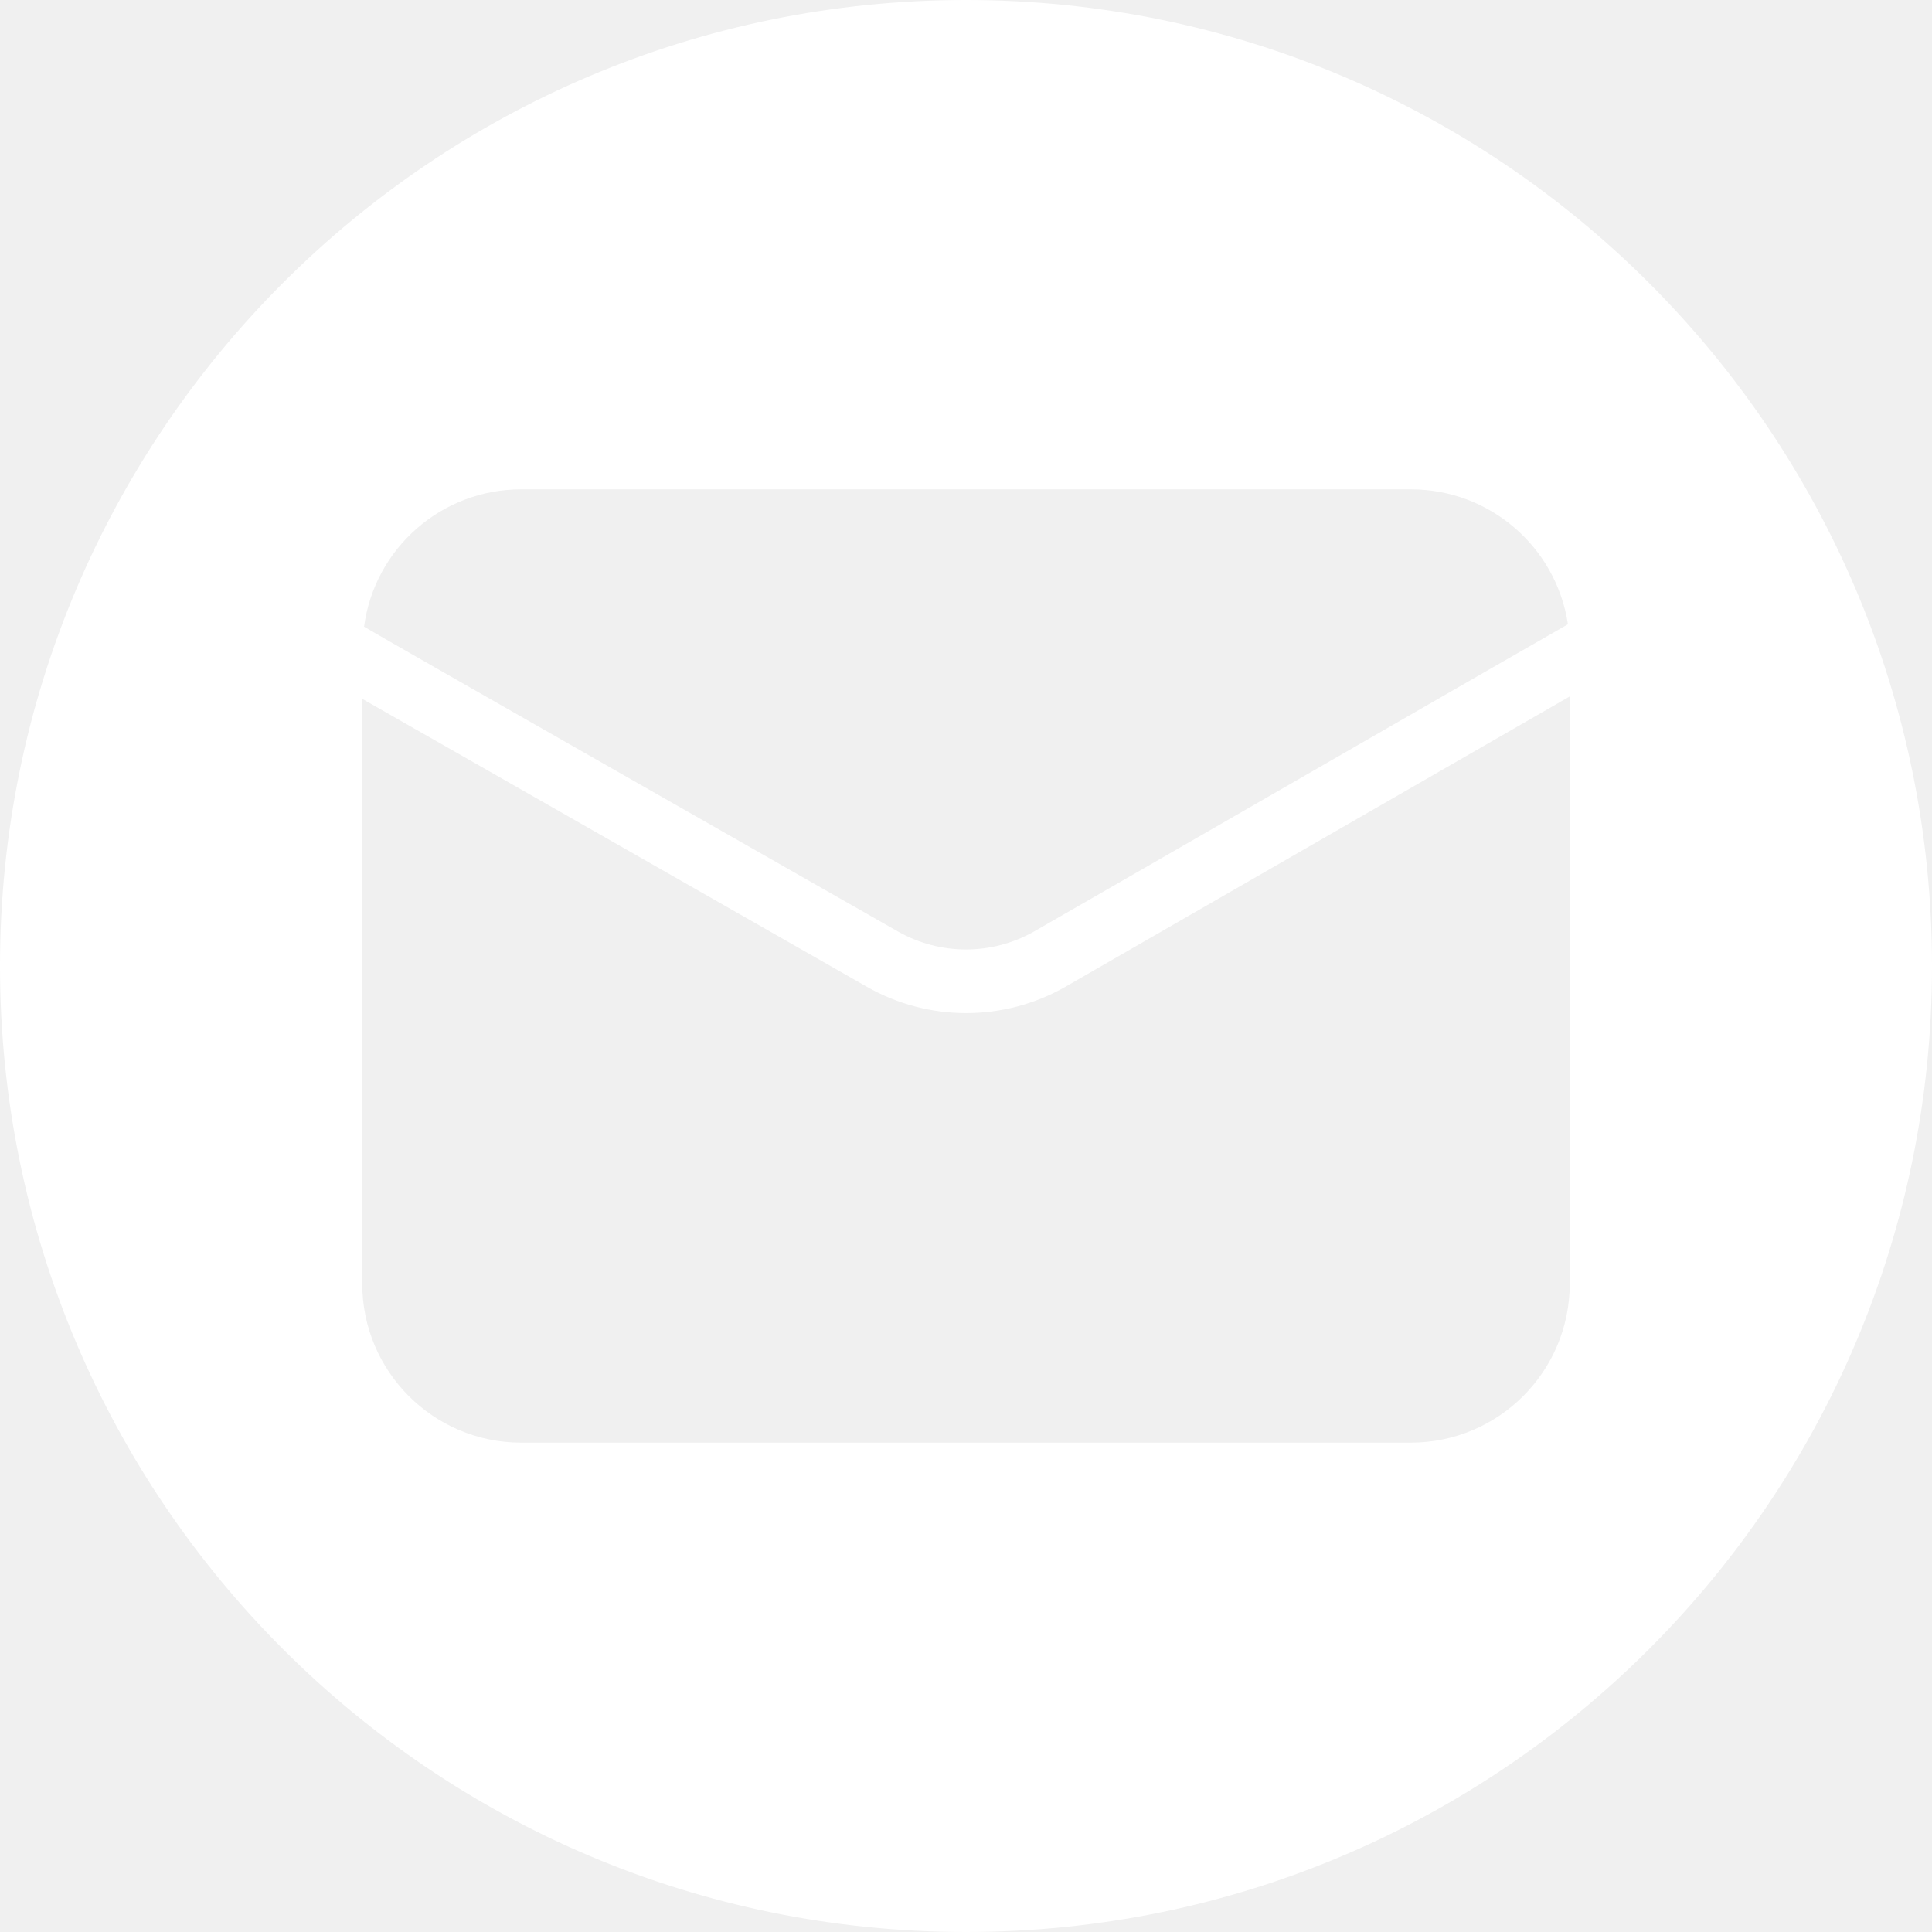
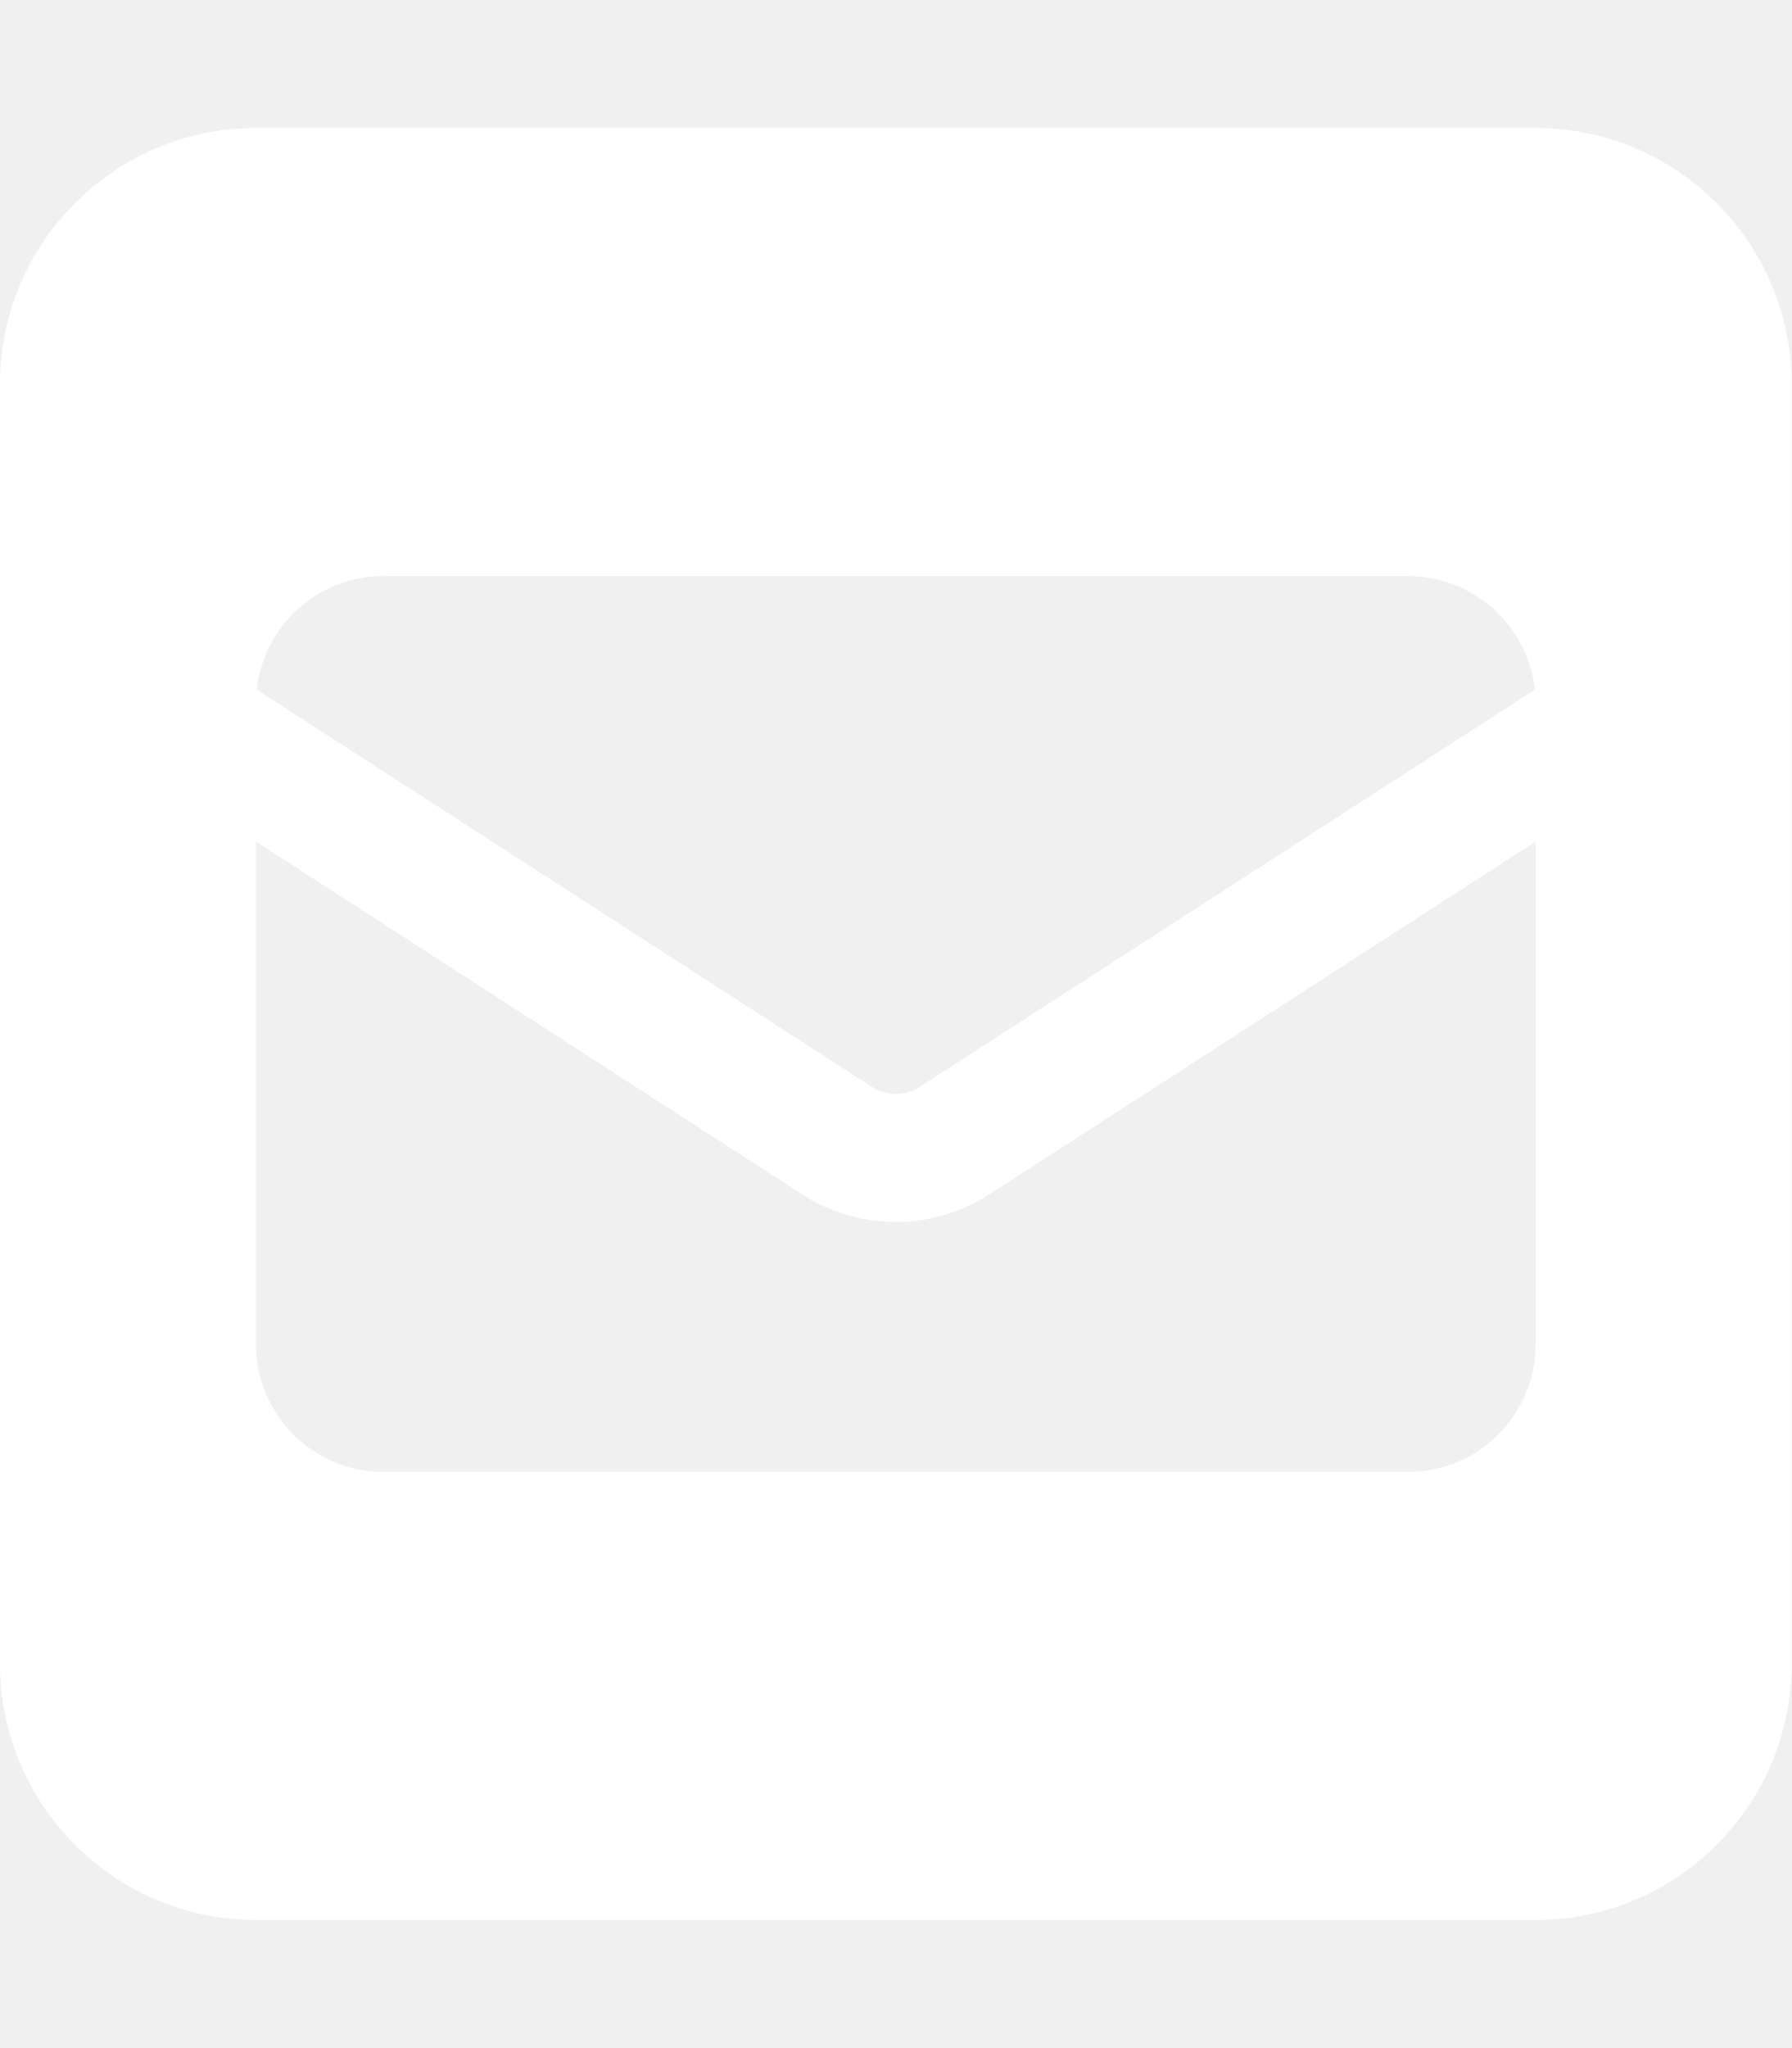
- <svg xmlns="http://www.w3.org/2000/svg" data-name="Circular Glyph" fill="#ffffff" height="64" preserveAspectRatio="xMidYMid meet" version="1" viewBox="0.0 0.0 64.0 64.0" width="64" zoomAndPan="magnify">
-   <g id="change1_1">
-     <path d="M32,0A32,32,0,1,0,64,32,32.004,32.004,0,0,0,32,0ZM17.26,16.21H46.74a5.257,5.257,0,0,1,5.2,4.47c-.42.23-16.62,9.57-17.69,10.18a4.569,4.569,0,0,1-4.5,0c-1.05-.6-17.29-9.85-17.69-10.1A5.247,5.247,0,0,1,17.26,16.21ZM52,42.53a5.266,5.266,0,0,1-5.26,5.26H17.26A5.266,5.266,0,0,1,12,42.53V23.15l16.72,9.54a6.637,6.637,0,0,0,6.57,0L52,23.07Z" />
-   </g>
+ <svg xmlns="http://www.w3.org/2000/svg" viewBox="0 0 448 512" fill="#fff">
+   <path d="M64 32C28.7 32 0 60.7 0 96V416c0 35.3 28.7 64 64 64H384c35.3 0 64-28.7 64-64V96c0-35.3-28.7-64-64-64H64zM218 271.7L64.2 172.4C66 156.4 79.5 144 96 144H352c16.5 0 30 12.4 31.8 28.4L230 271.7c-1.8 1.2-3.9 1.8-6 1.8s-4.2-.6-6-1.8zm29.4 26.9L384 210.4V336c0 17.7-14.3 32-32 32H96c-17.7 0-32-14.3-32-32V210.4l136.6 88.2c7 4.5 15.1 6.9 23.4 6.9s16.4-2.4 23.4-6.9z" />
</svg>
